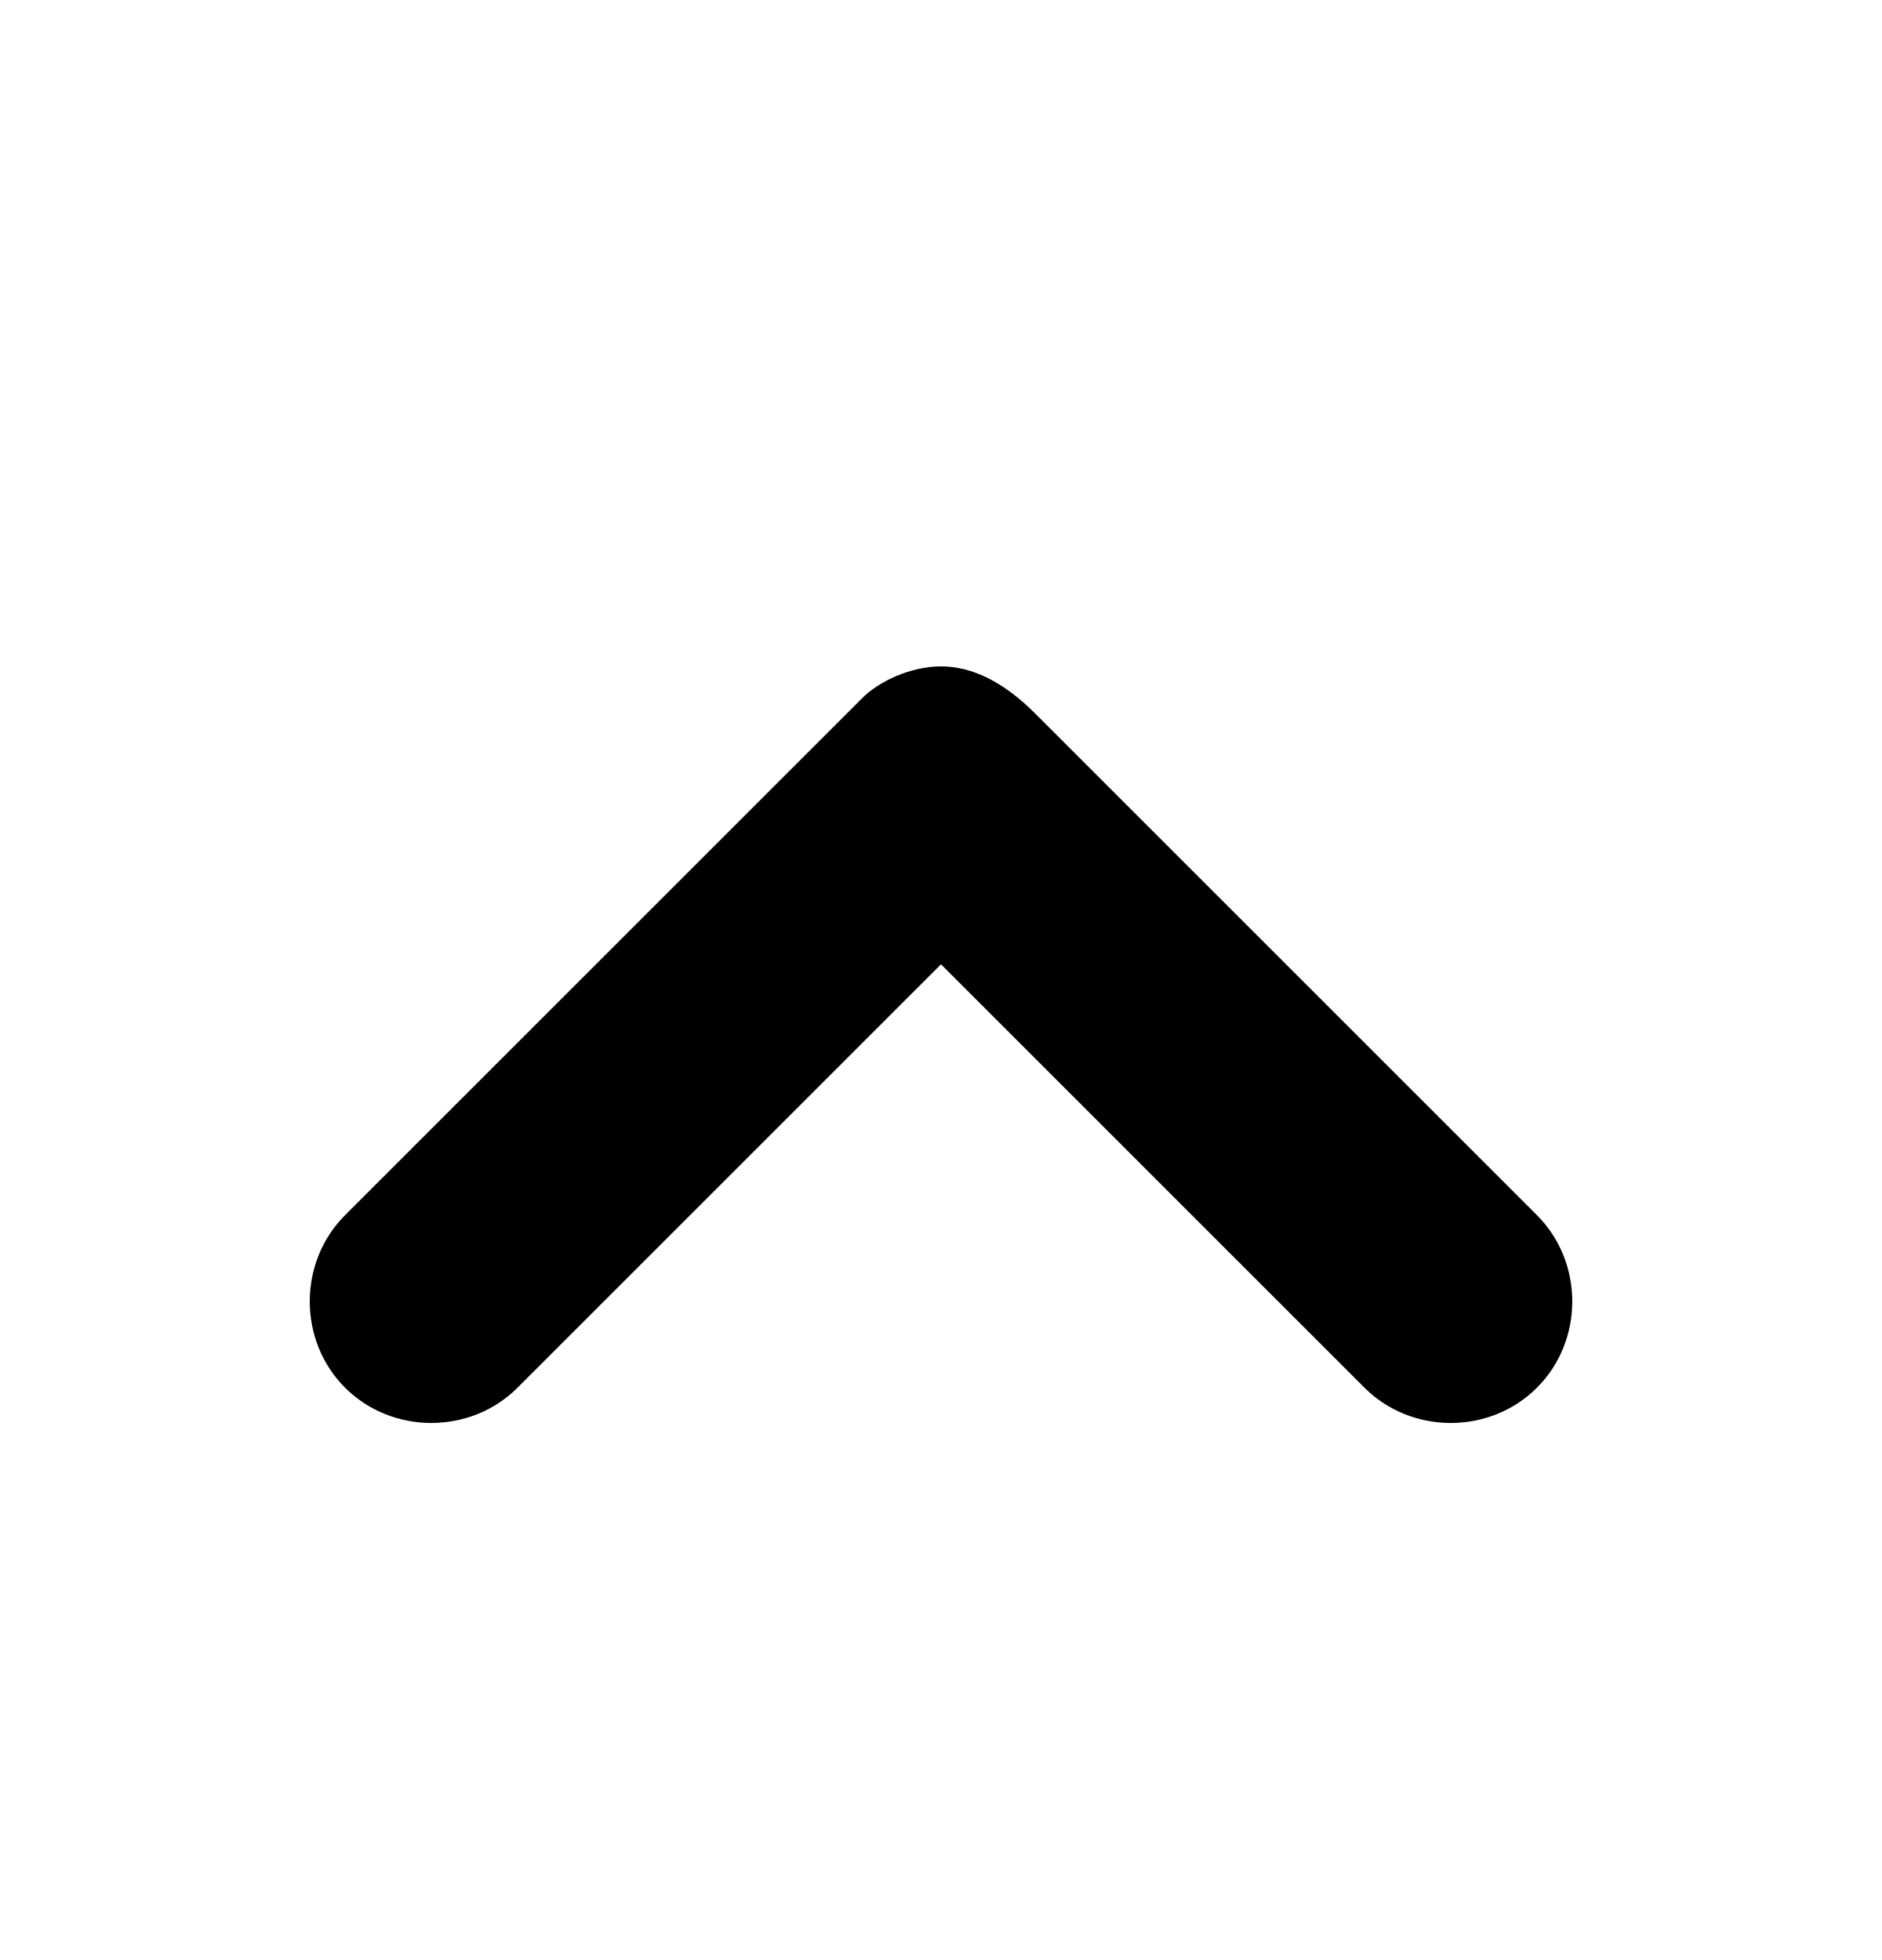
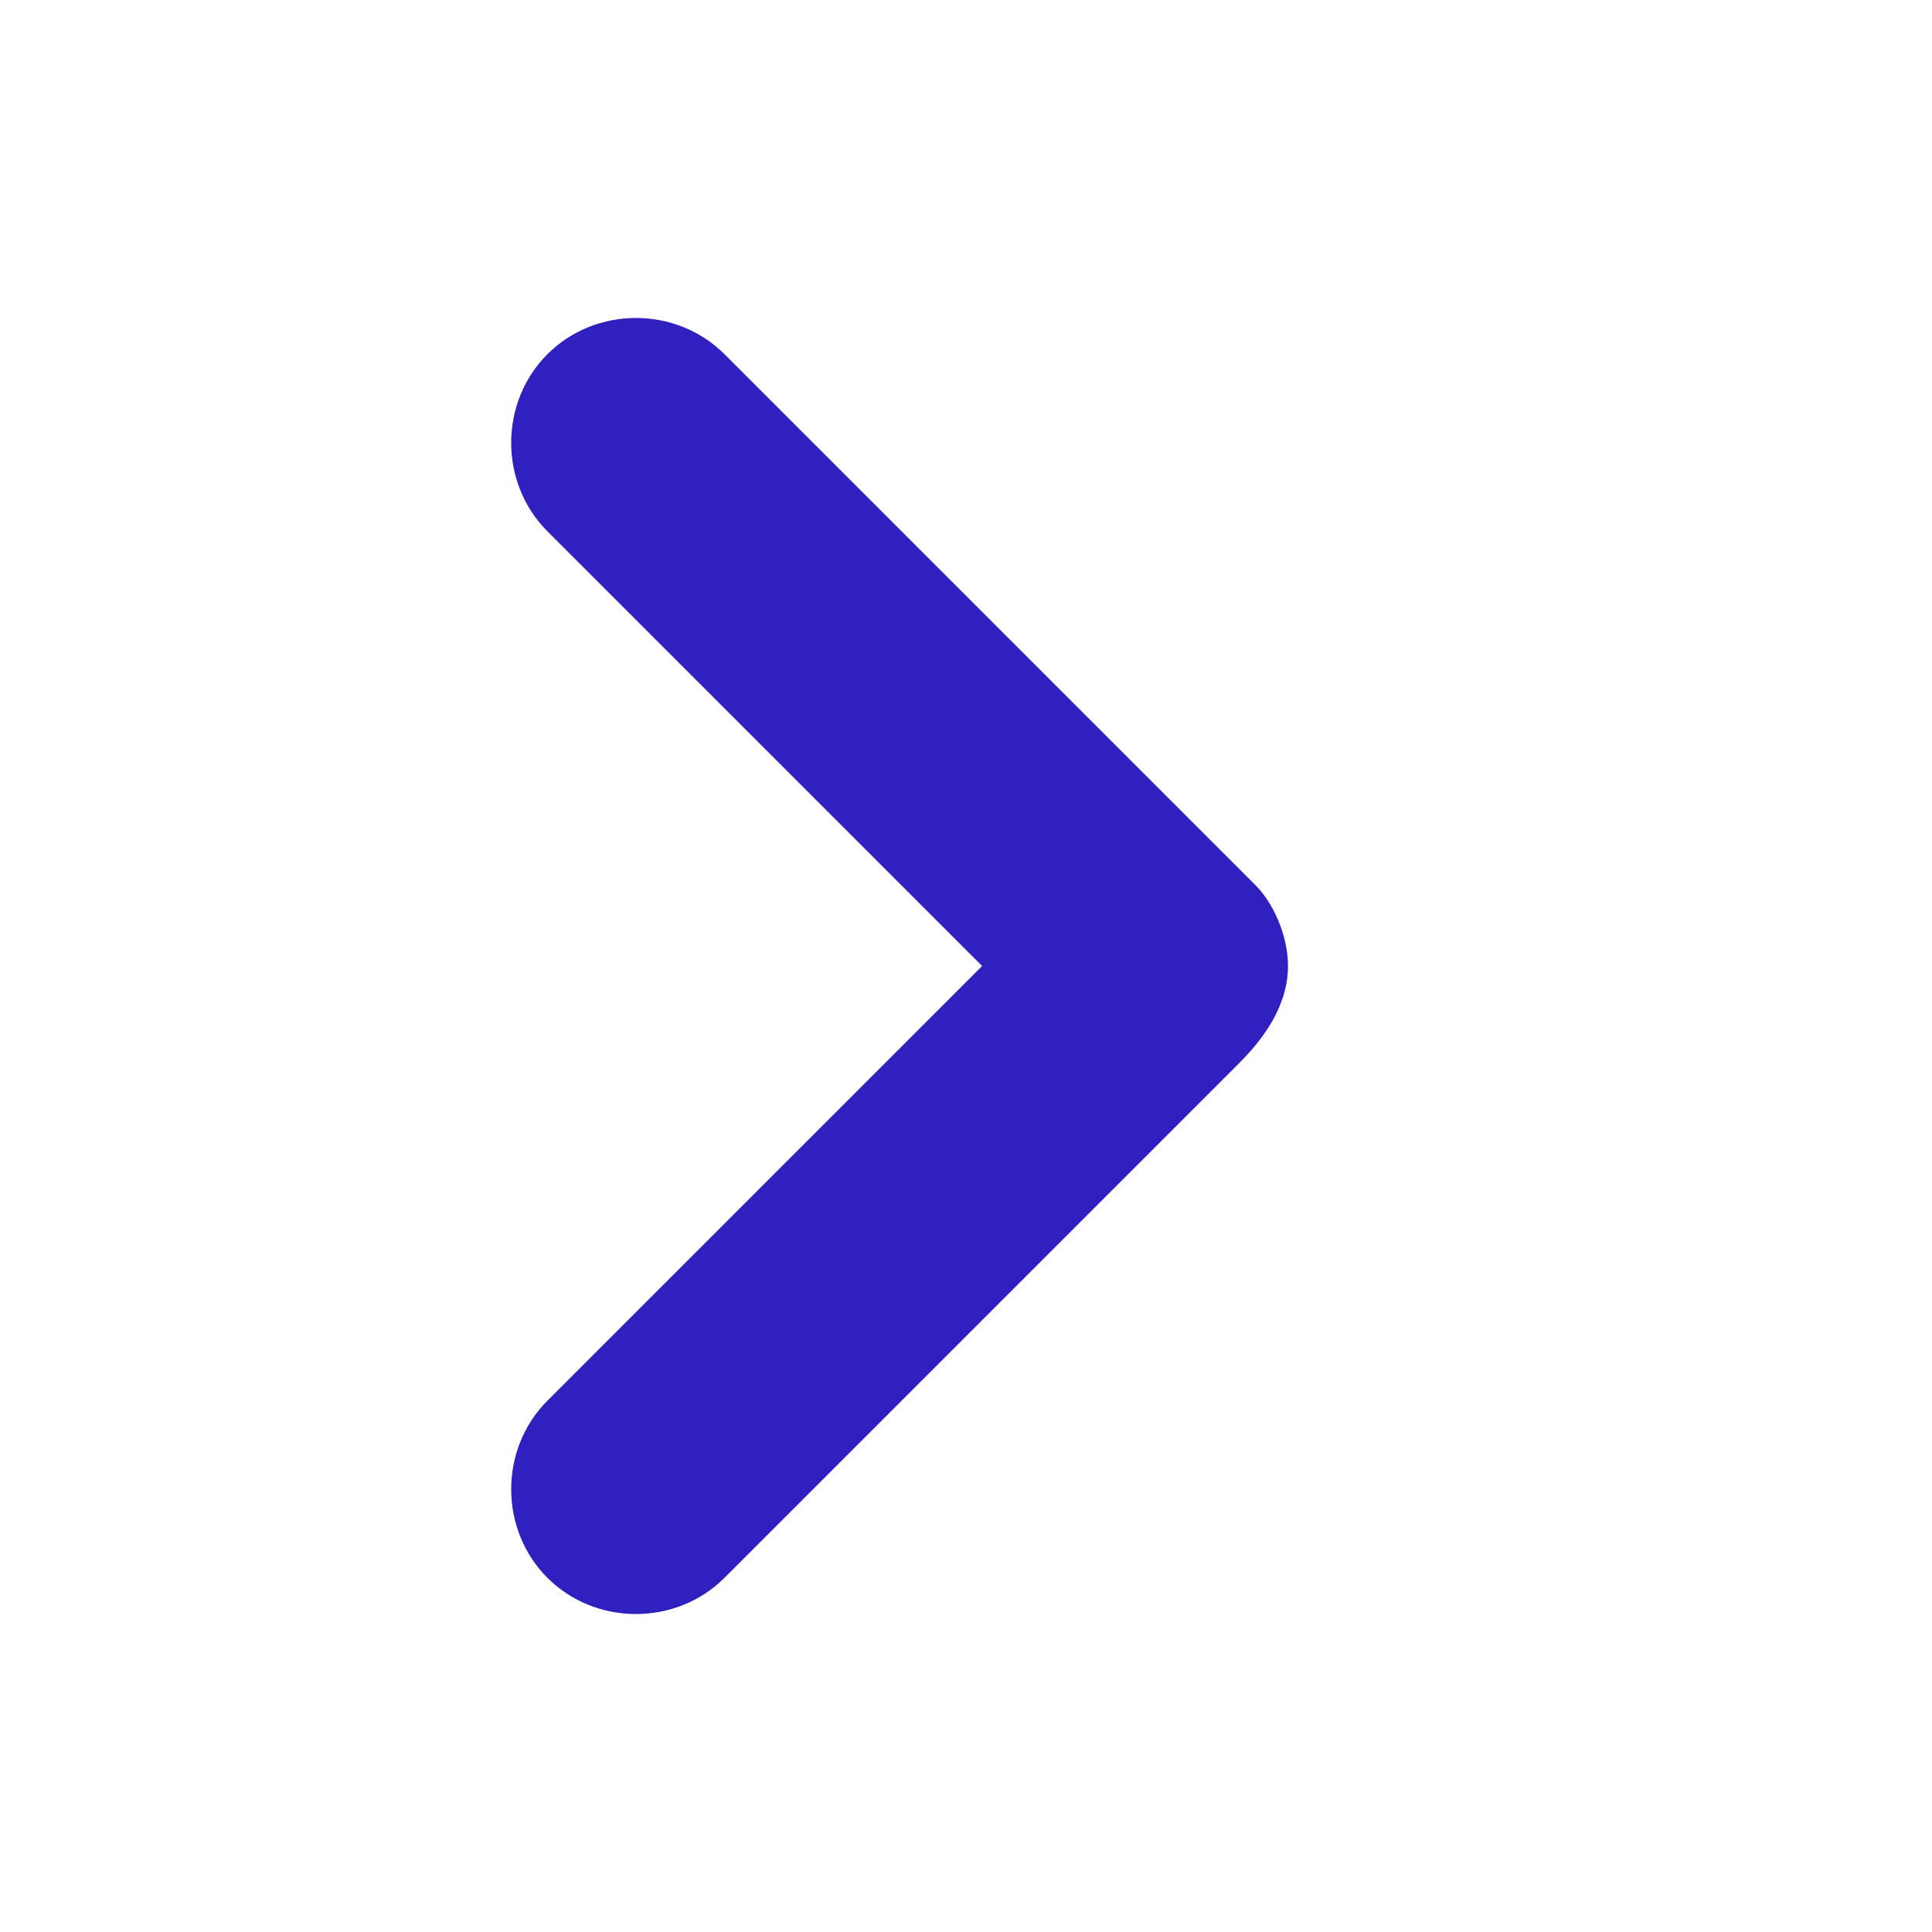
- <svg xmlns="http://www.w3.org/2000/svg" width="24" height="25" viewBox="0 0 24 25" fill="none">
-   <path d="M12 8.5C11.6 8.5 11.2 8.7 11 8.9L4.4 15.5C3.8 16.1 3.8 17.1 4.4 17.7C5 18.3 6 18.3 6.6 17.7L12 12.3L17.4 17.7C18 18.3 19 18.3 19.6 17.7C20.2 17.1 20.2 16.1 19.6 15.5L13.2 9.1C12.8 8.7 12.4 8.5 12 8.5Z" fill="black" />
+ <svg xmlns="http://www.w3.org/2000/svg" width="24" height="24" viewBox="0 0 24 24" fill="none">
+   <path d="M16 12C16 11.6 15.8 11.2 15.6 11L9 4.4C8.4 3.8 7.4 3.8 6.8 4.4C6.2 5 6.2 6 6.8 6.6L12.2 12L6.8 17.4C6.2 18 6.2 19 6.8 19.6C7.4 20.2 8.4 20.2 9 19.6L15.4 13.2C15.8 12.8 16 12.4 16 12Z" fill="#2F20BF" />
</svg>
